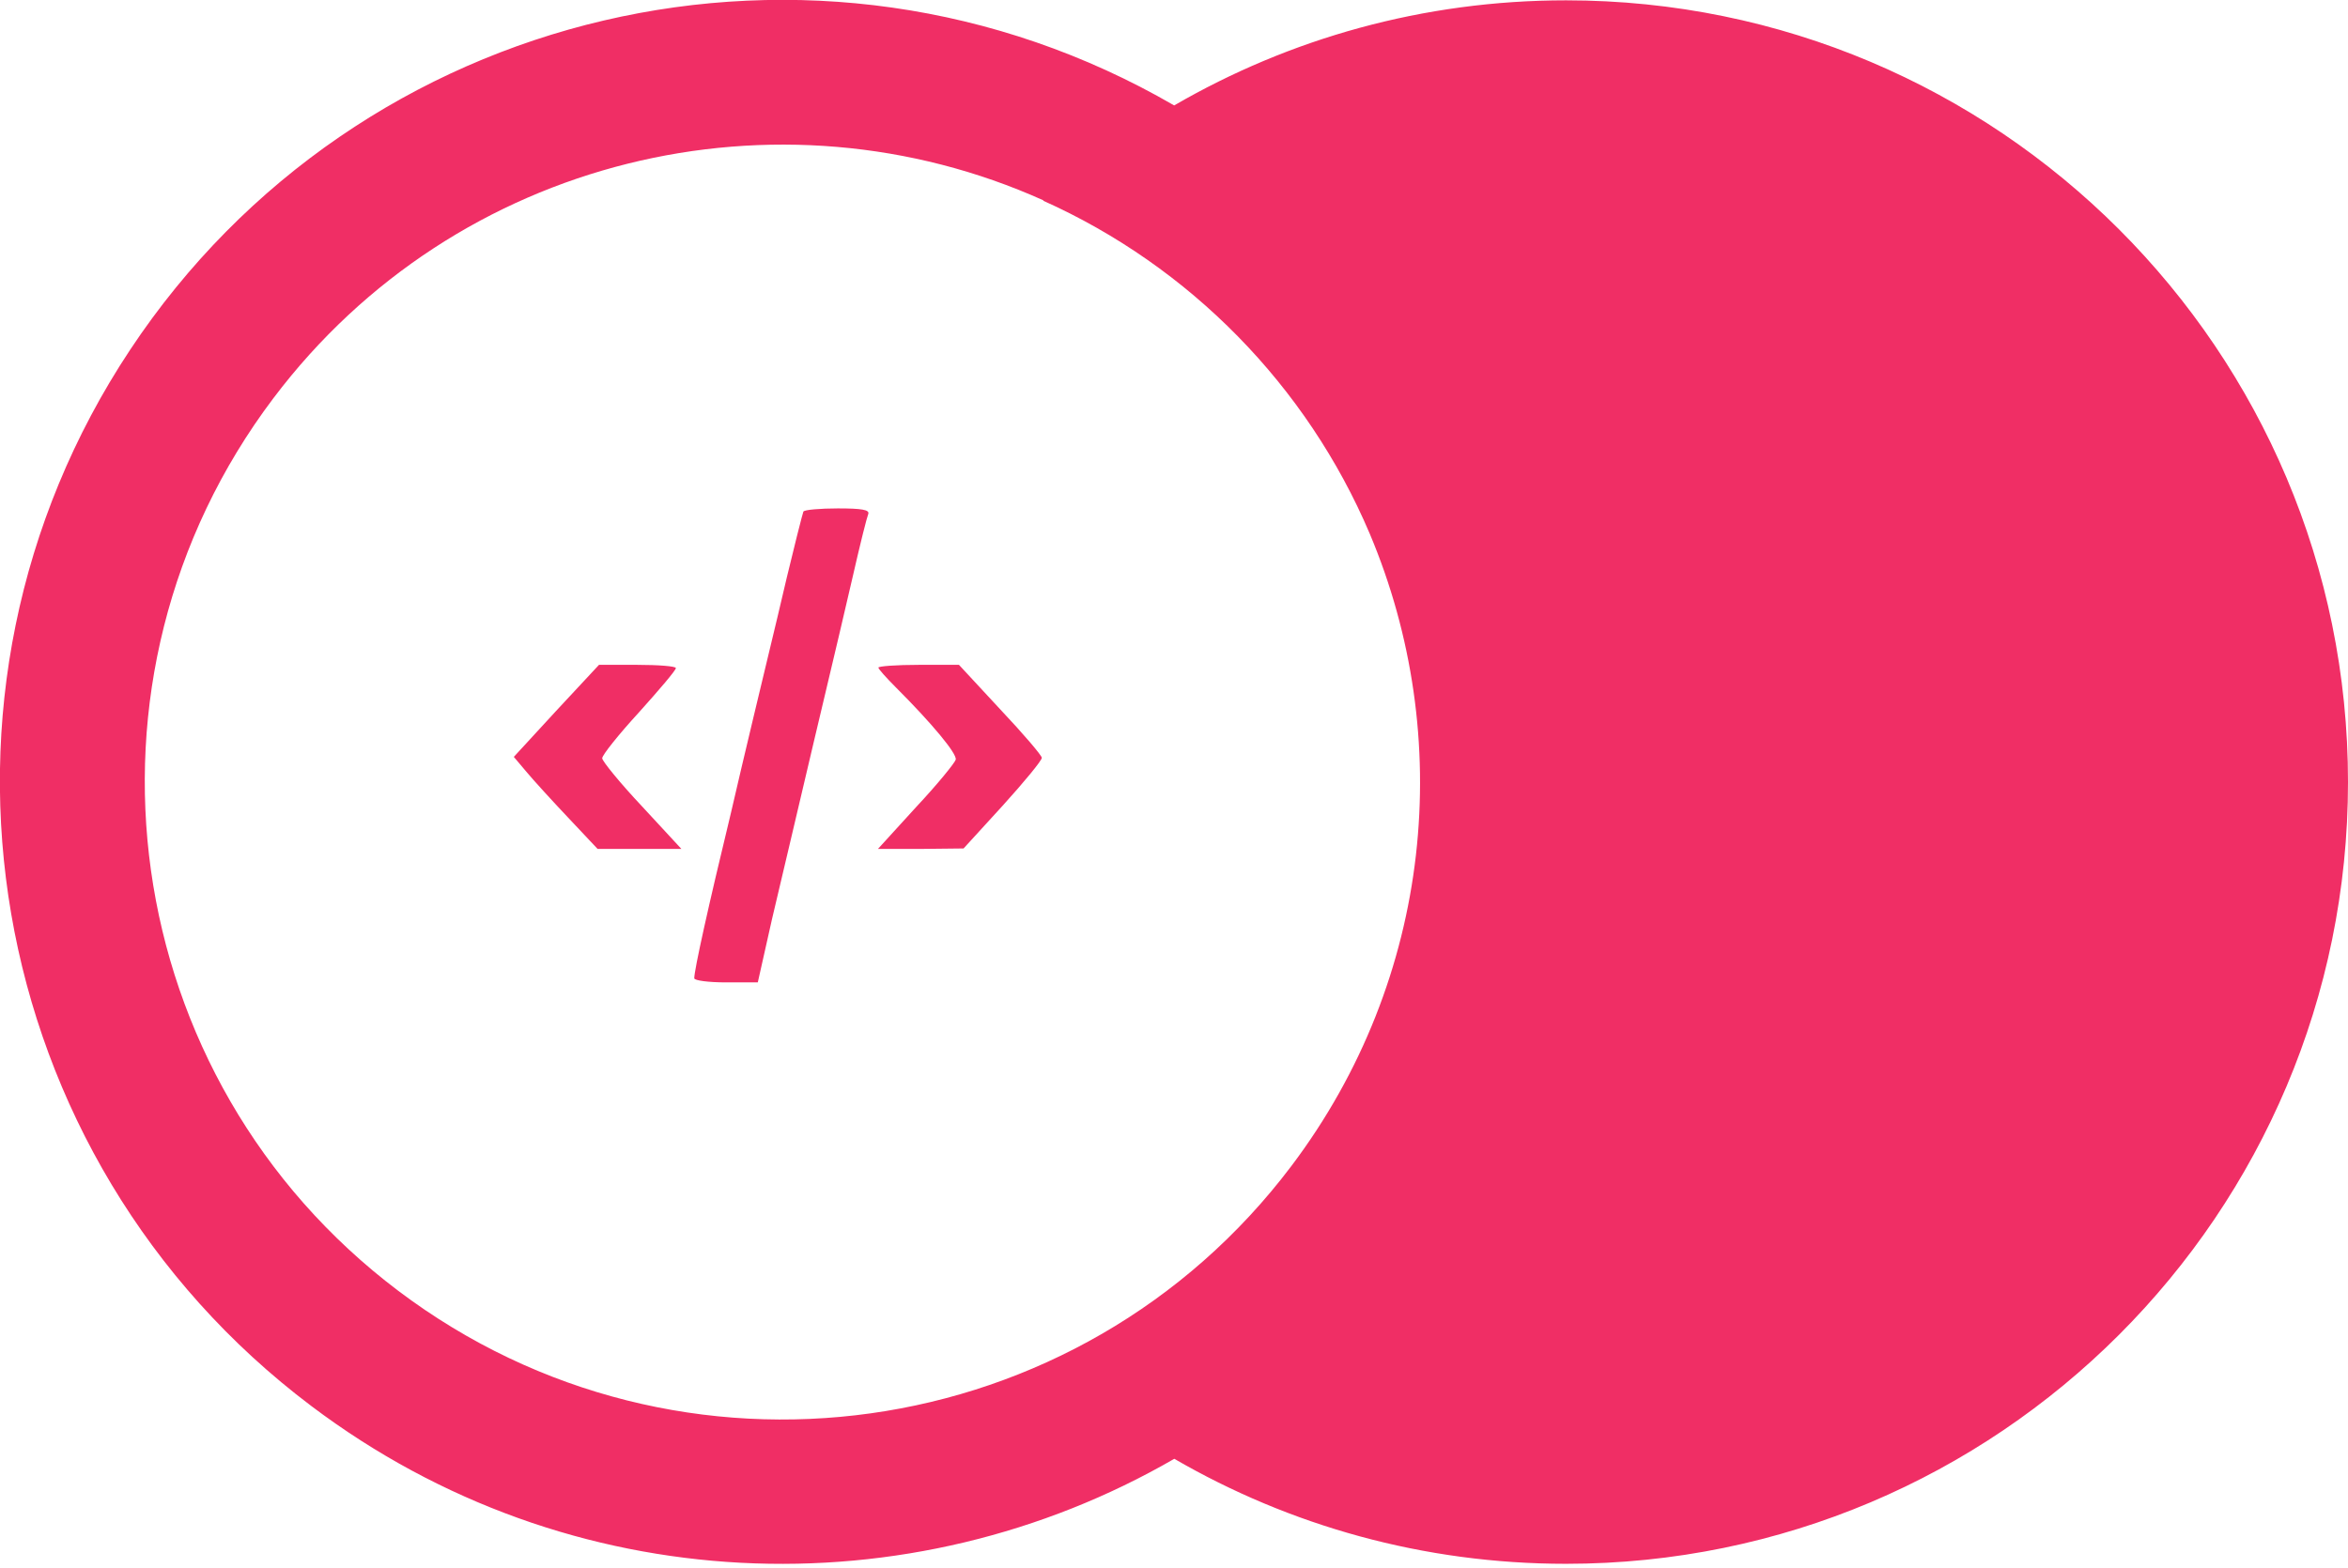
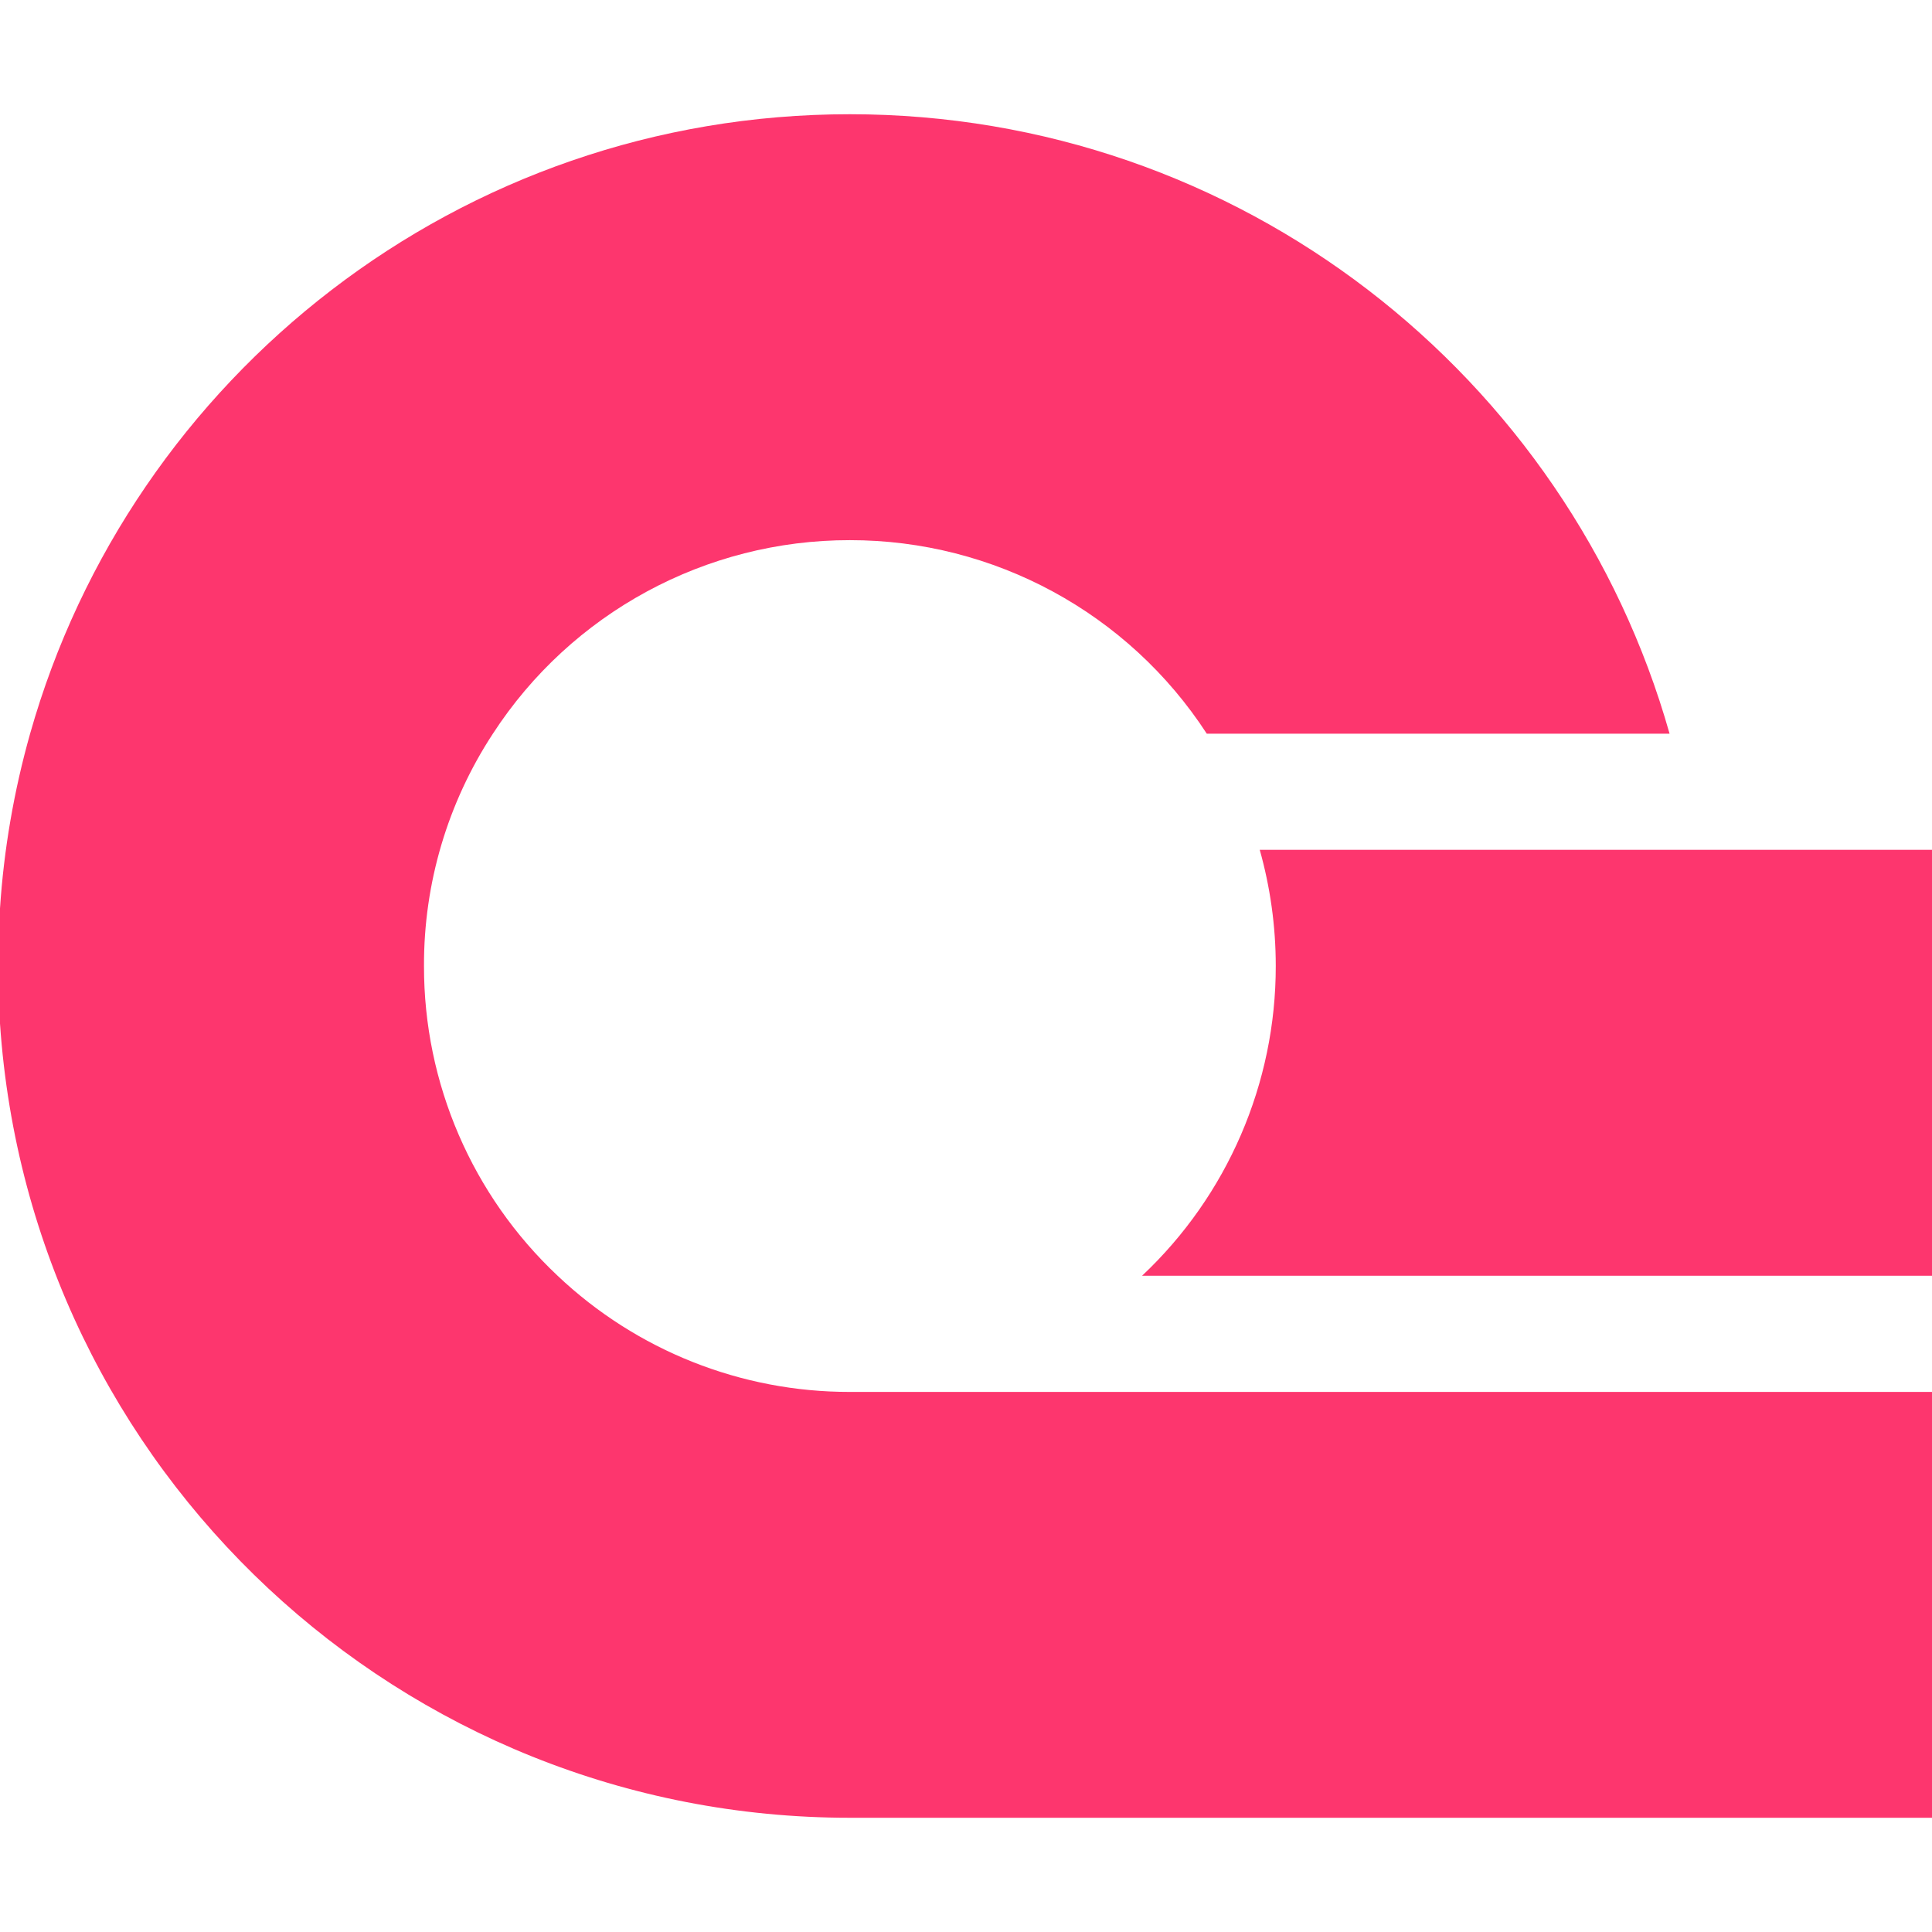
- <svg xmlns="http://www.w3.org/2000/svg" viewBox="0 0 256 171">
-   <path fill="#f02e65" d="M128.019 11.498C140.579 4.209 155.174.036 170.743.036C217.83.036 256 38.206 256 85.293s-38.17 85.258-85.257 85.258c-15.563 0-30.152-4.17-42.71-11.453c-28.765 16.635-65.89 15.525-94.082-5.75a85.257 85.257 0 0 1 94.068-141.85M29.815 43.419c-23.126 30.647-17.03 74.238 13.616 97.365s74.239 17.03 97.366-13.616c15.491-20.53 17.87-46.867 8.54-68.972c-6.853-16.133-19.627-29.144-35.596-36.305l.036-.034C84.841 8.838 49.736 17.021 29.815 43.42m61.54 12.028c2.61 0 3.464.15 3.313.6c-.073.171-.288.966-.576 2.118l-.111.448c-.286 1.16-.628 2.602-.97 4.108a1986 1986 0 0 1-2.985 12.71l-.225.947l-1.106 4.663c-1.605 6.775-3.613 15.408-4.518 19.171l-1.555 6.928h-3.464c-1.906 0-3.463-.203-3.463-.452c0-.904 1.506-7.73 4.018-18.118c1.302-5.672 3.611-15.257 5.068-21.33a504 504 0 0 1 2.064-8.592l.107-.423c.36-1.432.597-2.328.639-2.43c.098-.199 1.806-.348 3.764-.348M69.473 72.509c2.308 0 4.216.15 4.216.351c0 .25-1.808 2.361-4.015 4.82c-2.21 2.409-4.017 4.666-4.017 5.018c0 .3 1.957 2.71 4.318 5.217l4.316 4.669h-9.135l-3.212-3.412c-1.756-1.857-3.817-4.117-4.567-5.02l-1.356-1.605l4.617-5.02l4.67-5.018Zm35.083 0l4.514 4.87c2.51 2.659 4.518 5.018 4.518 5.268c0 .3-1.906 2.612-4.267 5.22l-4.264 4.667l-4.668.05h-4.666l4.164-4.568c2.308-2.459 4.216-4.816 4.316-5.169c.15-.65-2.61-3.965-6.527-7.879c-1.052-1.054-1.906-2.007-1.906-2.159c0-.15 1.957-.3 4.417-.3z" />
+ <svg xmlns="http://www.w3.org/2000/svg" viewBox="0 0 24 24">
+   <path fill="#fd366e" d="M24 17.291v5.29H10.557A10.58 10.58 0 0 1 0 12.715v-1.43c.048-.735.174-1.463.374-2.171C1.63 4.673 5.713 1.419 10.557 1.419c4.844 0 8.927 3.254 10.183 7.695h-5.749a5.283 5.283 0 0 0-4.434-2.404 5.282 5.282 0 0 0-4.434 2.404A5.23 5.23 0 0 0 5.267 12a5.27 5.27 0 0 0 1.66 3.848 5.27 5.27 0 0 0 3.63 1.443H24Zm0-6.734v5.291h-9.813A5.276 5.276 0 0 0 15.848 12c0-.5-.07-.984-.199-1.443H24Z" />
</svg>
